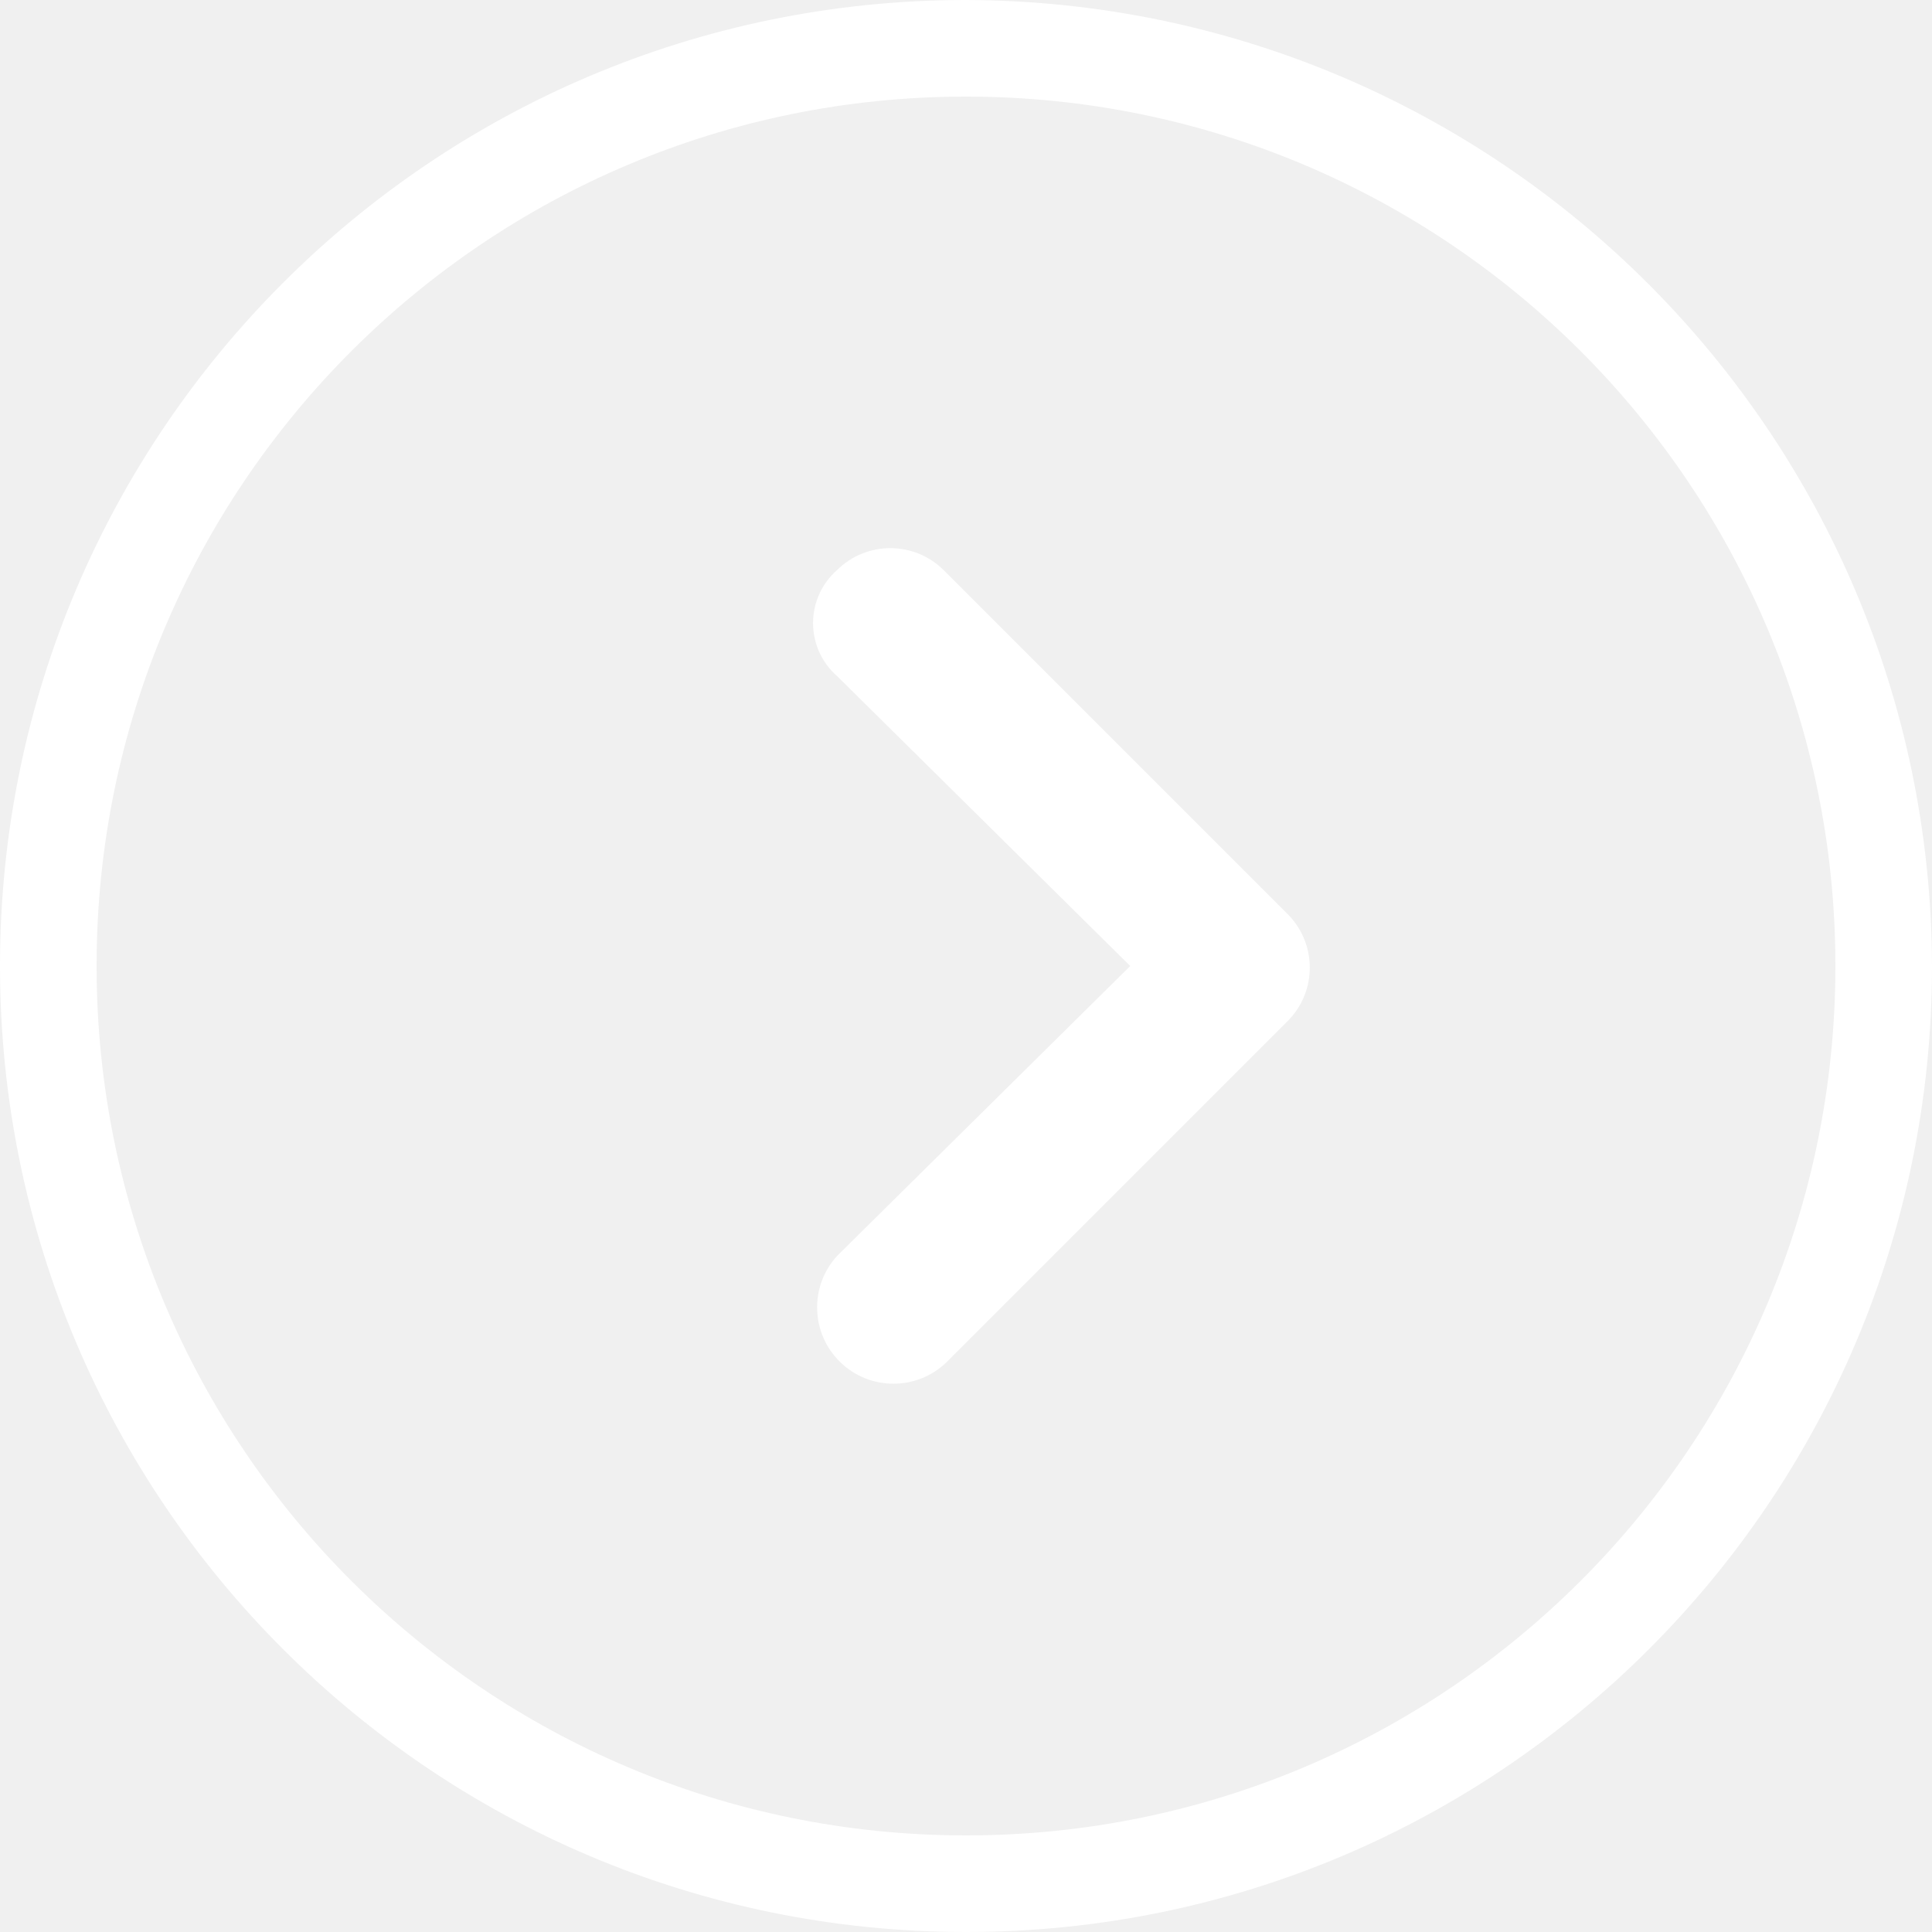
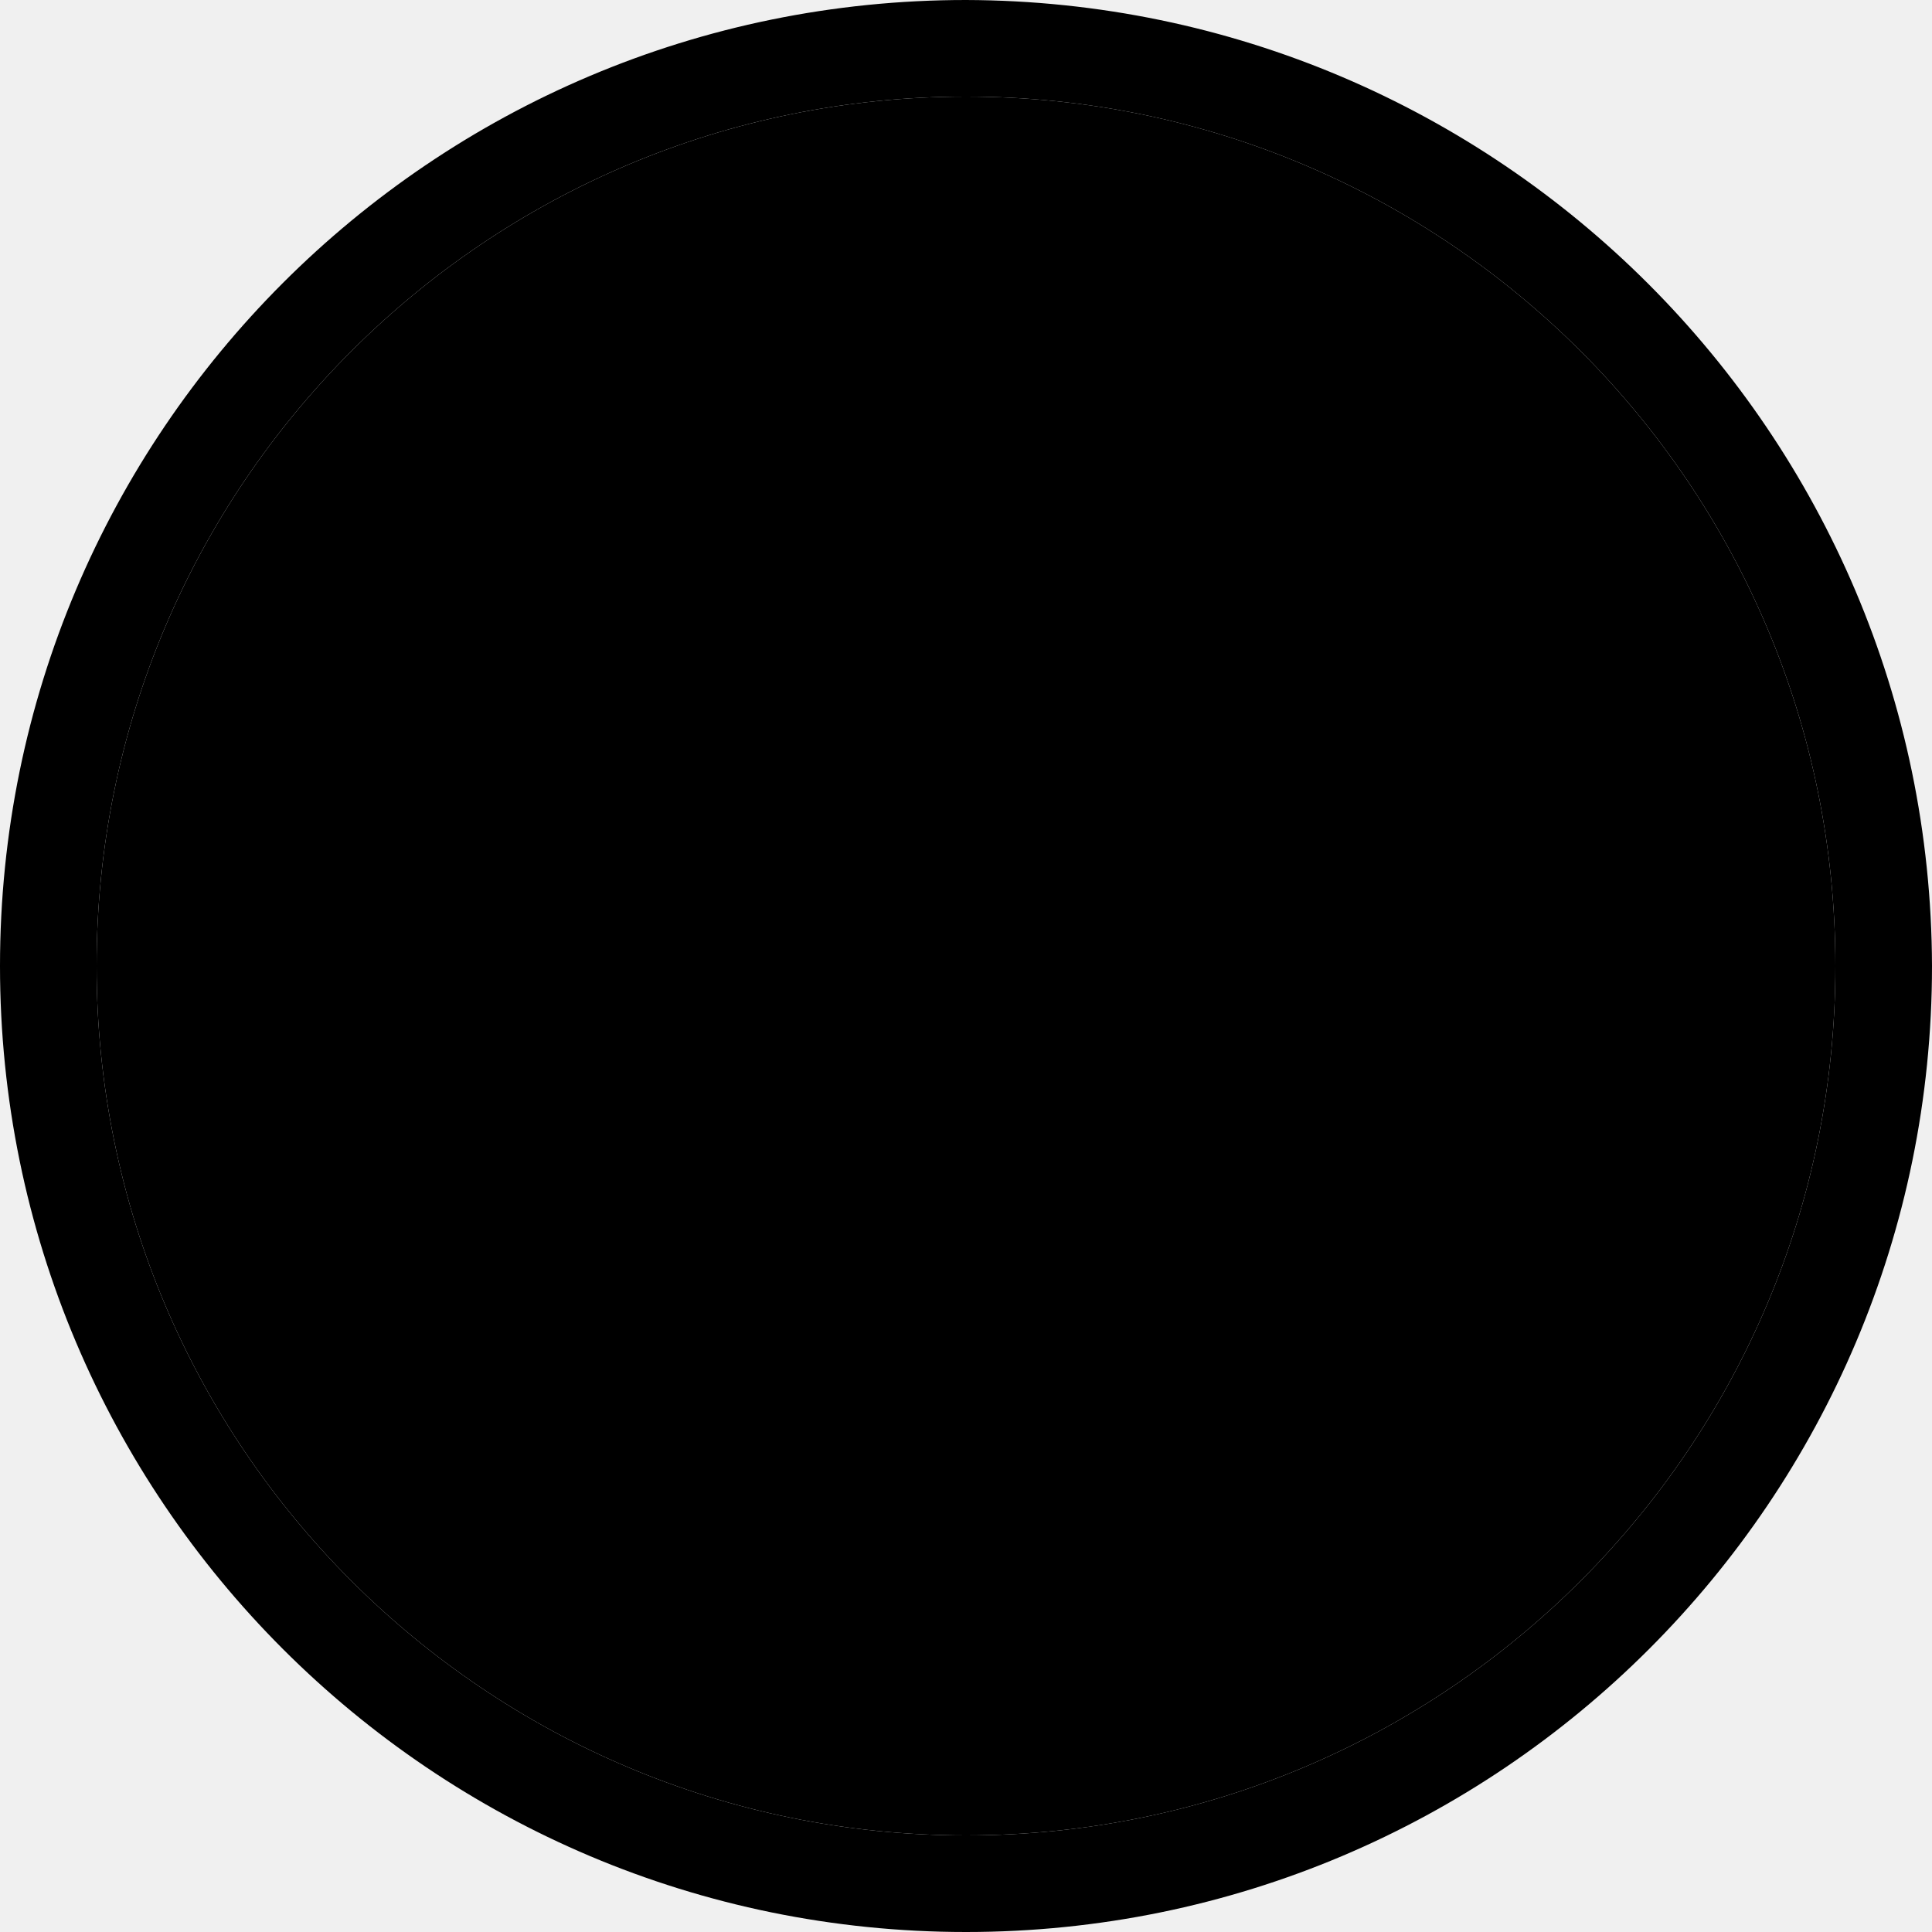
<svg xmlns="http://www.w3.org/2000/svg" id="Layer_1" data-name="Layer 1" viewBox="0 0 60 60">
-   <path fill="#fff" d="M30,3A27,27,0,1,1,3,30,27,27,0,0,1,30,3m0-3A30,30,0,1,0,60,30,30.09,30.09,0,0,0,30,0h0Z" />
-   <circle fill="#fff" opacity="0" cx="30" cy="30" r="27" />
-   <path fill="#fff" d="M29.3,17.7a2.35,2.35,0,0,0-3.3,0A2.19,2.19,0,0,0,26,21l9.1,9L26,39a2.37,2.37,0,0,0,3.4,3.3L40,31.7a2.35,2.35,0,0,0,0-3.3Z" />
+   <path class="border" d="M30,3A27,27,0,1,1,3,30,27,27,0,0,1,30,3m0-3A30,30,0,1,0,60,30,30.09,30.09,0,0,0,30,0h0Z" />
+   <circle class="circle" opacity="1" cx="30" cy="30" r="27" />
+   <path class="arrow" d="M29.3,17.7a2.35,2.35,0,0,0-3.3,0A2.19,2.19,0,0,0,26,21l9.1,9L26,39a2.37,2.37,0,0,0,3.4,3.3L40,31.7a2.35,2.35,0,0,0,0-3.3Z" />
</svg>
